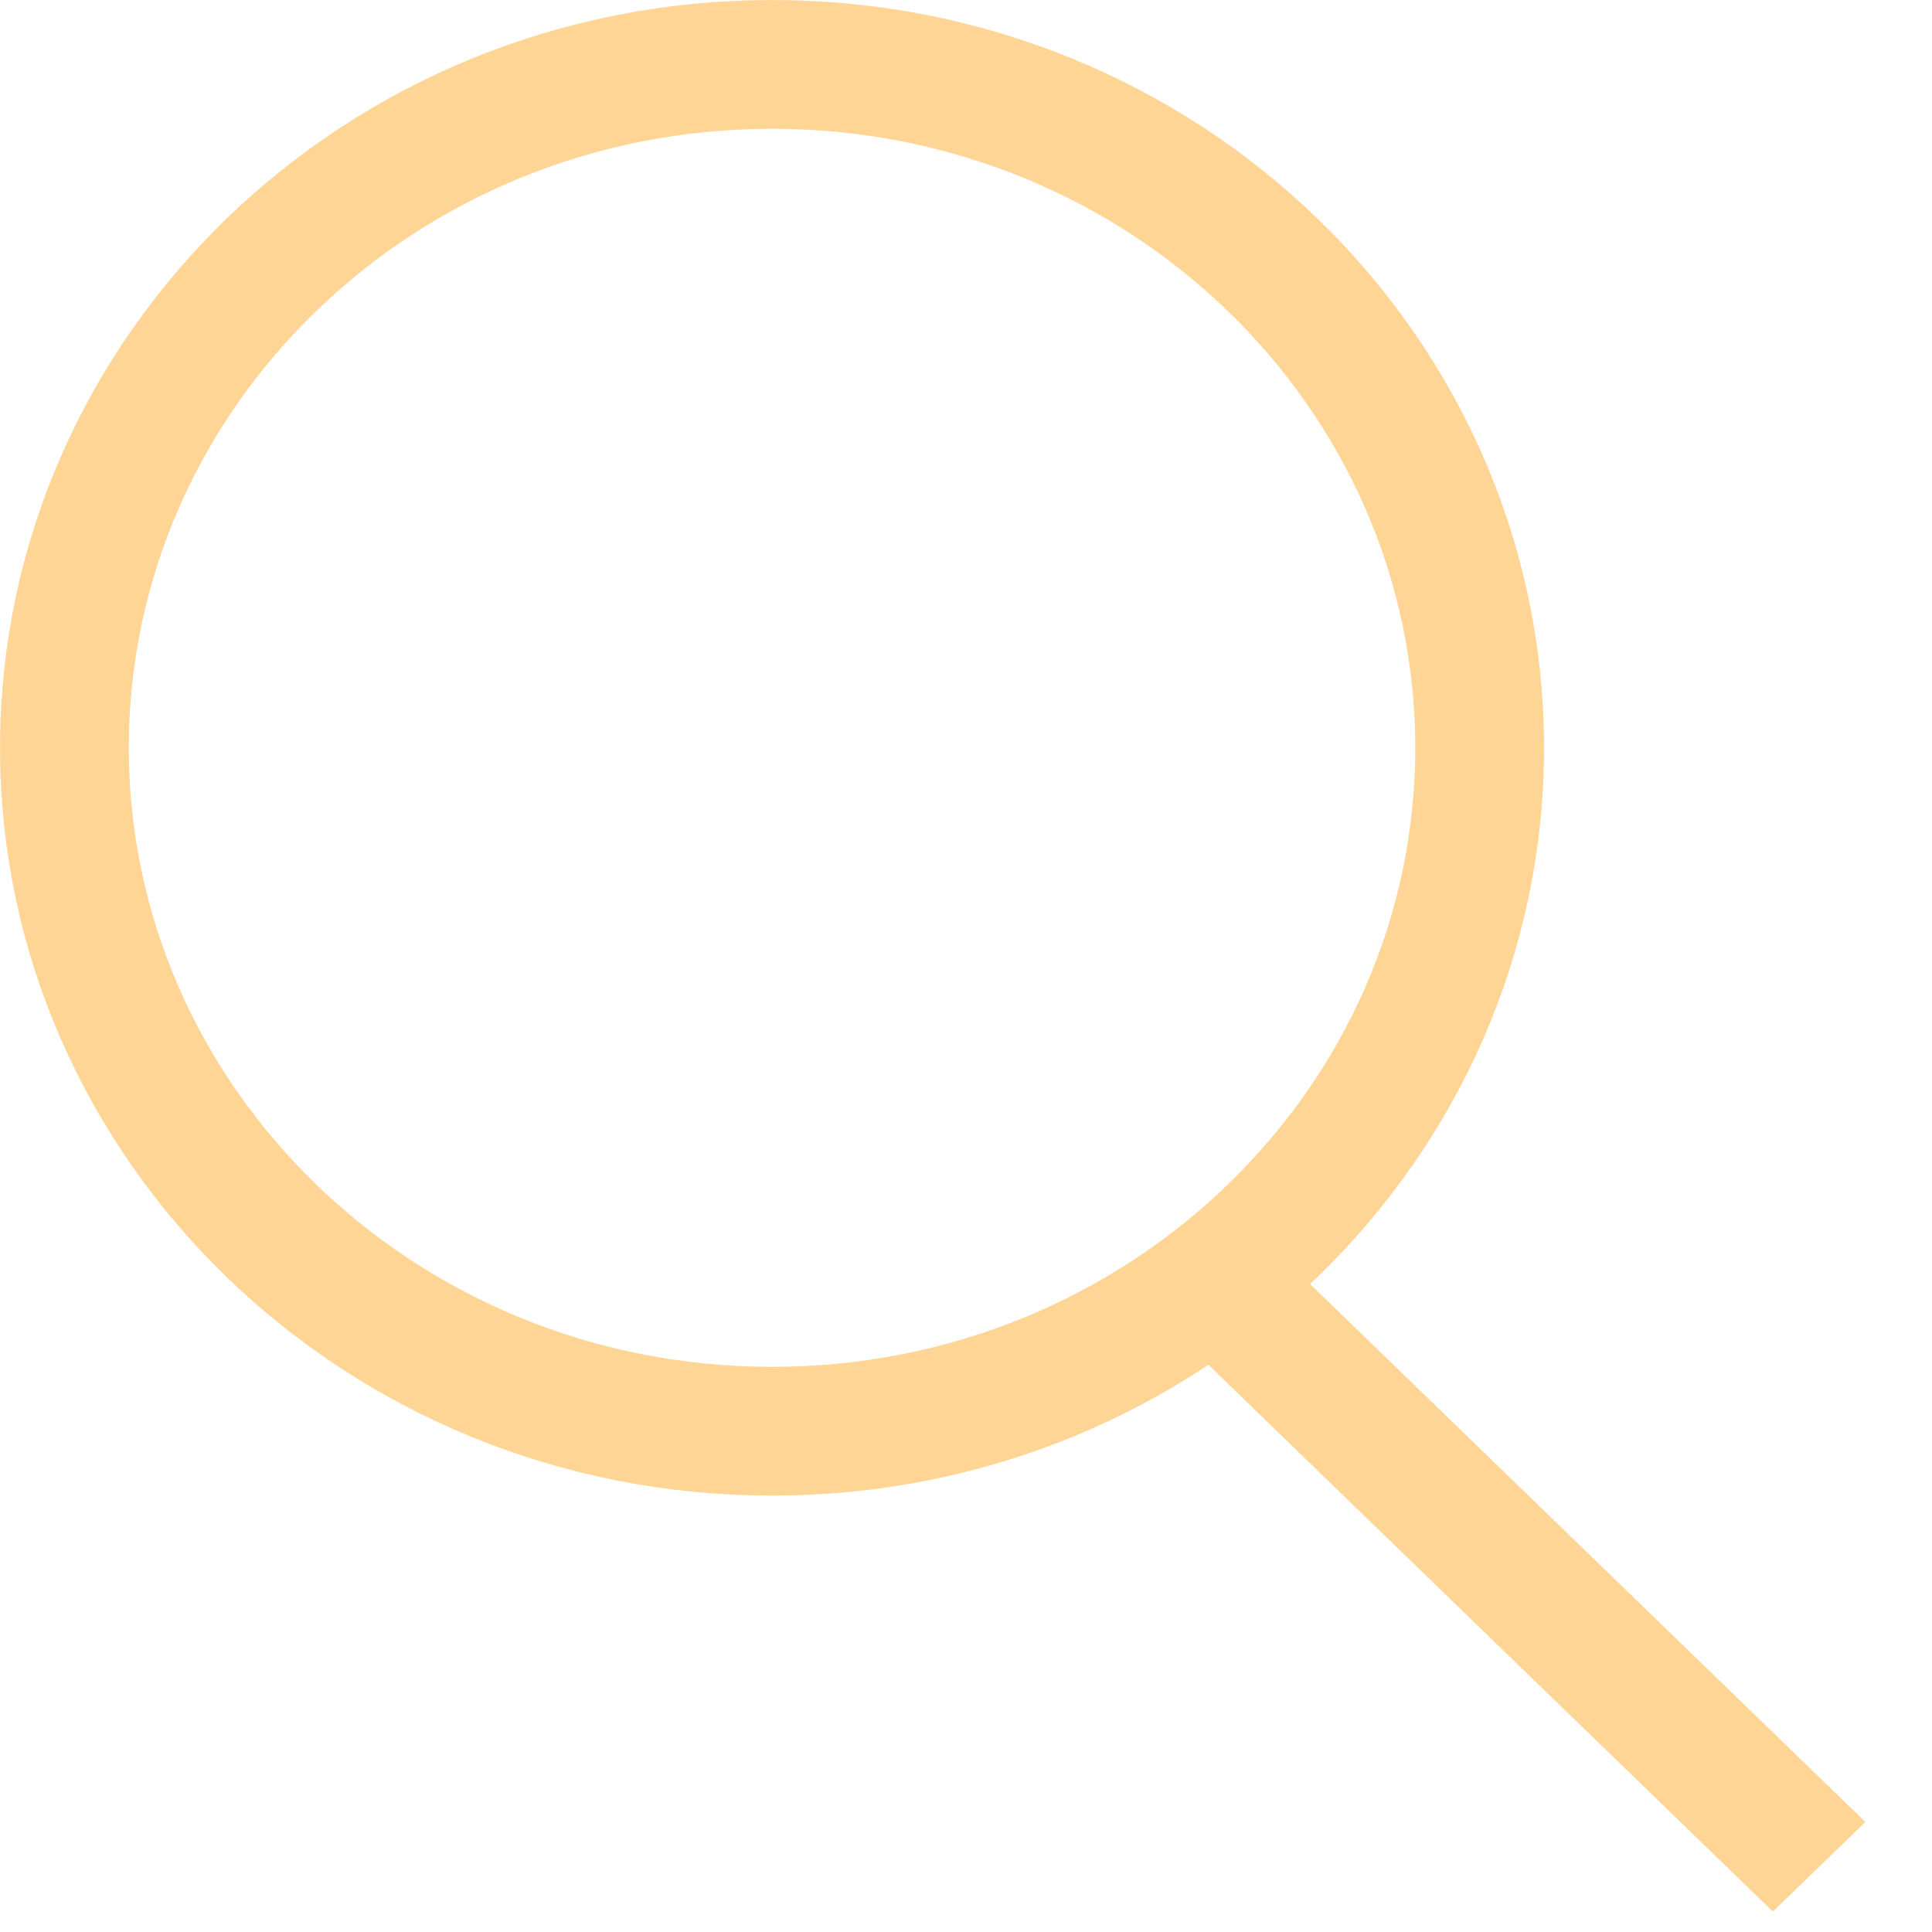
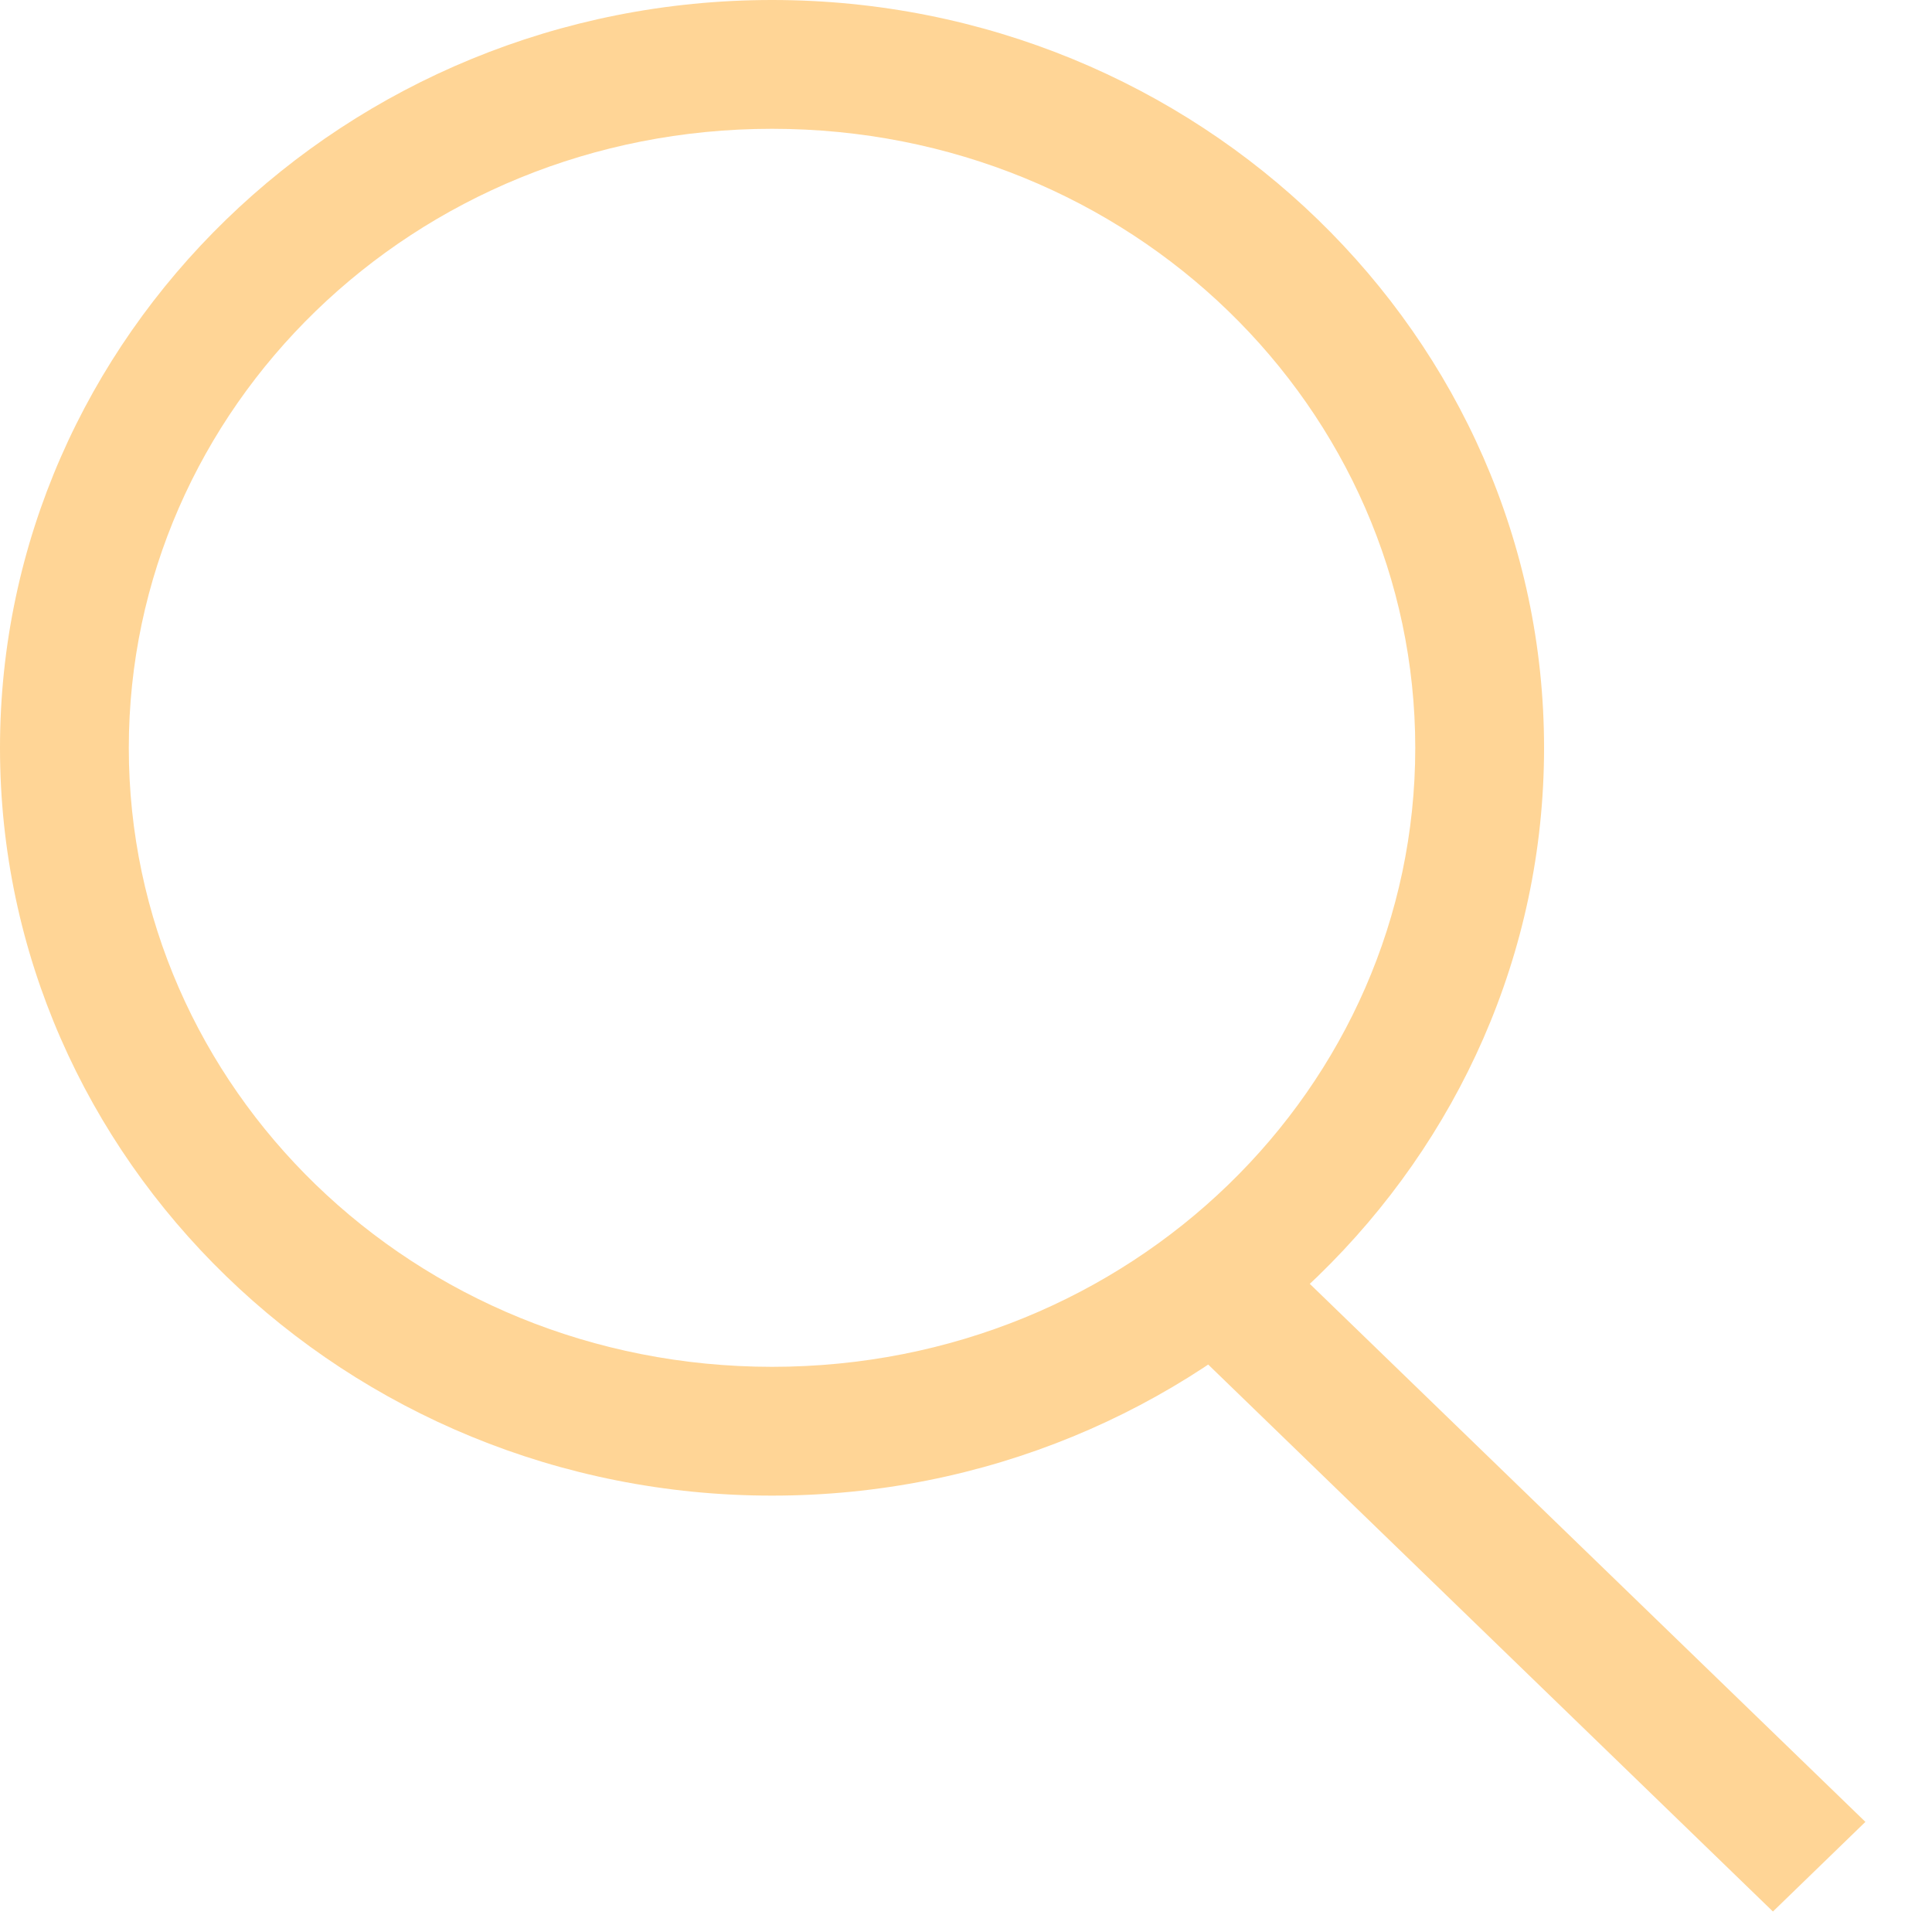
- <svg xmlns="http://www.w3.org/2000/svg" width="15" height="15" viewBox="0 0 15 15" fill="none">
-   <path d="M11.488 5.806C11.488 8.721 9.043 11.112 5.994 11.112C2.945 11.112 0.5 8.721 0.5 5.806C0.5 2.89 2.945 0.5 5.994 0.5C9.043 0.5 11.488 2.89 11.488 5.806Z" stroke="#FFD596" />
-   <line y1="-0.5" x2="6.728" y2="-0.5" transform="translate(8.93213 10.1604) scale(1.0158 0.983944) rotate(45)" stroke="#FFD596" />
+ <svg xmlns="http://www.w3.org/2000/svg" id="svg2342" version="1.1" fill="none" viewBox="0 0 15 15" height="15" width="15">
+   <defs id="defs2346" />
+   <path id="path2338" d="M 5.994,0 C 2.683,0 0,2.612 0,5.807 c 0,3.195 2.683,5.805 5.994,5.805 3.311,0 5.994,-2.61 5.994,-5.805 C 11.988,2.612 9.305,0 5.994,0 Z m 0,1 c 2.788,0 4.994,2.171 4.994,4.807 0,2.636 -2.206,4.805 -4.994,4.805 C 3.206,10.611 1,8.443 1,5.807 1,3.171 3.206,1 5.994,1 Z" style="color:#000000;font-style:normal;font-variant:normal;font-weight:normal;font-stretch:normal;font-size:medium;line-height:normal;font-family:sans-serif;font-variant-ligatures:normal;font-variant-position:normal;font-variant-caps:normal;font-variant-numeric:normal;font-variant-alternates:normal;font-feature-settings:normal;text-indent:0;text-align:start;text-decoration:none;text-decoration-line:none;text-decoration-style:solid;text-decoration-color:#000000;letter-spacing:normal;word-spacing:normal;text-transform:none;writing-mode:lr-tb;direction:ltr;text-orientation:mixed;dominant-baseline:auto;baseline-shift:baseline;text-anchor:start;white-space:normal;shape-padding:0;clip-rule:nonzero;display:inline;overflow:visible;visibility:visible;opacity:1;isolation:auto;mix-blend-mode:normal;color-interpolation:sRGB;color-interpolation-filters:linearRGB;solid-color:#000000;solid-opacity:1;vector-effect:none;fill:#ffd596;fill-opacity:1;fill-rule:nonzero;stroke:none;stroke-width:1;stroke-linecap:butt;stroke-linejoin:miter;stroke-miterlimit:4;stroke-dasharray:none;stroke-dashoffset:0;stroke-opacity:1;color-rendering:auto;image-rendering:auto;shape-rendering:auto;text-rendering:auto;enable-background:accumulate" />
+   <path id="line2340" d="M 9.65,9.465 8.932,10.16 l 4.833,4.681 0.718,-0.696 z" style="color:#000000;font-style:normal;font-variant:normal;font-weight:normal;font-stretch:normal;font-size:medium;line-height:normal;font-family:sans-serif;font-variant-ligatures:normal;font-variant-position:normal;font-variant-caps:normal;font-variant-numeric:normal;font-variant-alternates:normal;font-feature-settings:normal;text-indent:0;text-align:start;text-decoration:none;text-decoration-line:none;text-decoration-style:solid;text-decoration-color:#000000;letter-spacing:normal;word-spacing:normal;text-transform:none;writing-mode:lr-tb;direction:ltr;text-orientation:mixed;dominant-baseline:auto;baseline-shift:baseline;text-anchor:start;white-space:normal;shape-padding:0;clip-rule:nonzero;display:inline;overflow:visible;visibility:visible;opacity:1;isolation:auto;mix-blend-mode:normal;color-interpolation:sRGB;color-interpolation-filters:linearRGB;solid-color:#000000;solid-opacity:1;vector-effect:none;fill:#ffd596;fill-opacity:1;fill-rule:nonzero;stroke:none;stroke-width:1;stroke-linecap:butt;stroke-linejoin:miter;stroke-miterlimit:4;stroke-dasharray:none;stroke-dashoffset:0;stroke-opacity:1;color-rendering:auto;image-rendering:auto;shape-rendering:auto;text-rendering:auto;enable-background:accumulate" />
</svg>
